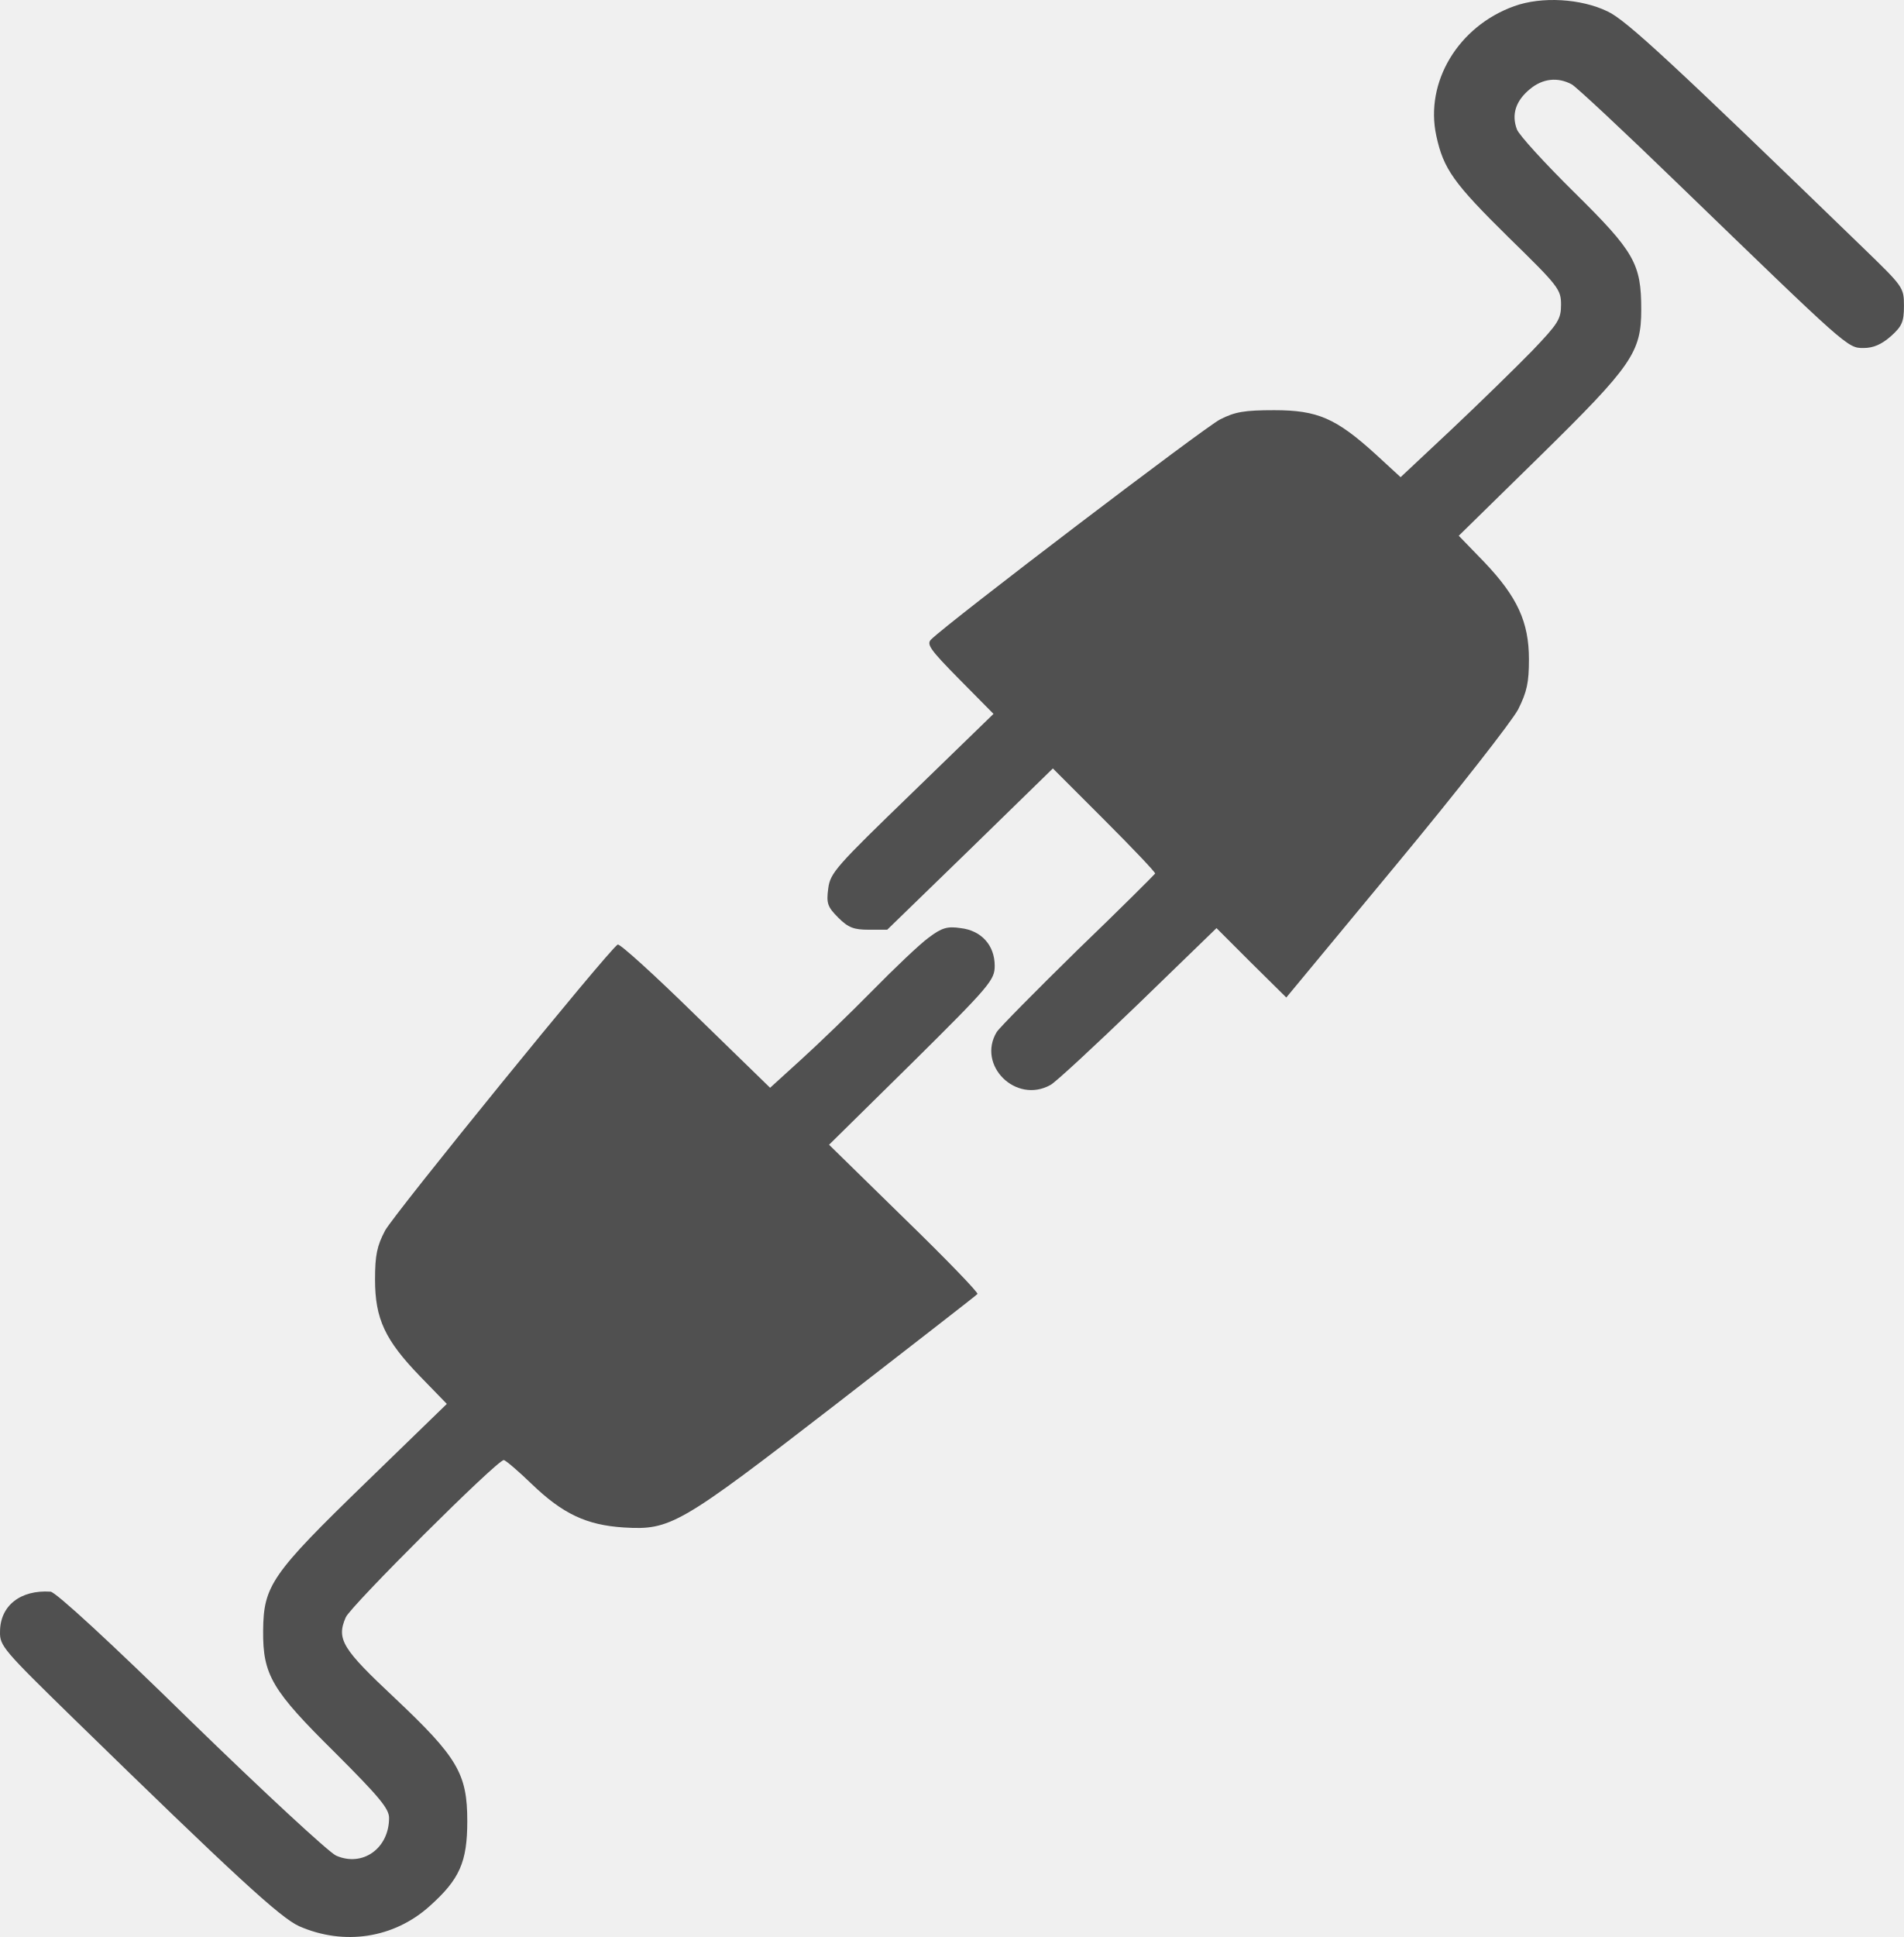
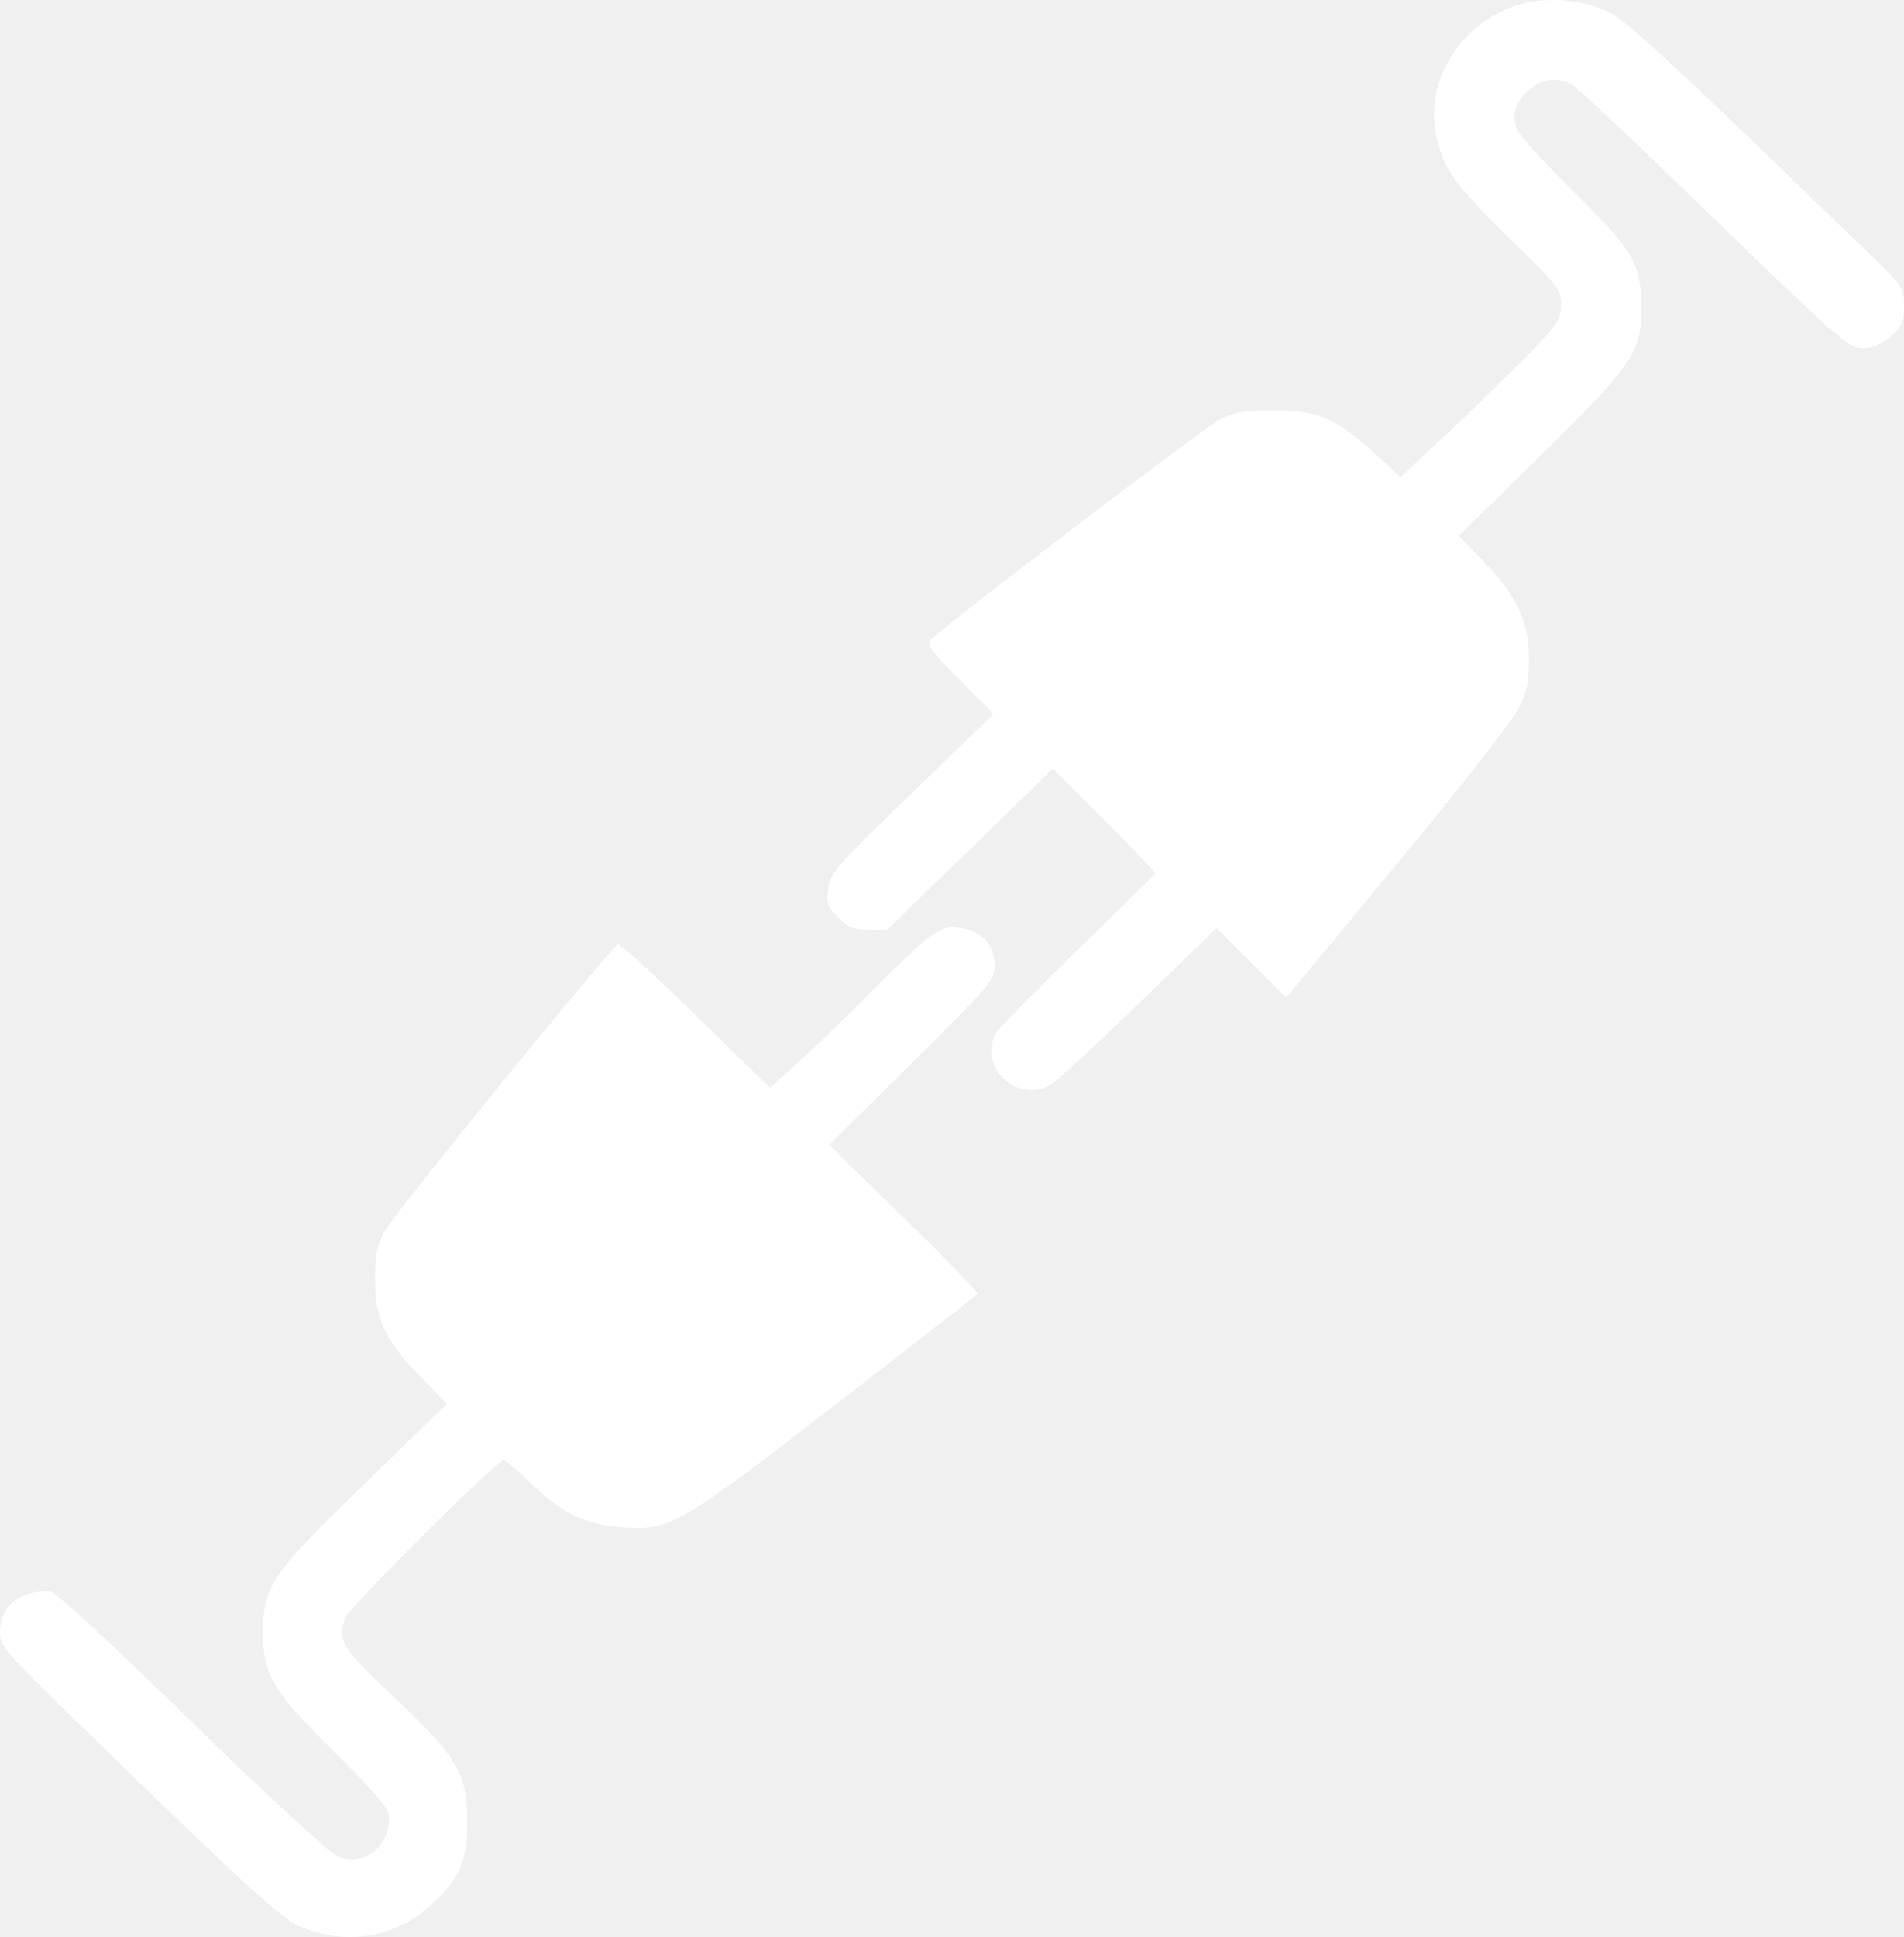
<svg xmlns="http://www.w3.org/2000/svg" version="1.0" width="474.706pt" height="482.828pt" viewBox="0 0 474.706 482.828" preserveAspectRatio="xMidYMid meet" id="svg2">
  <defs id="defs14" />
  <g transform="matrix(0.1,0,0,-0.1,-32.79418,507.7466)" id="g6" style="fill:#000000;stroke:none">
-     <path d="m 4103,5062 c -139,-50 -223,-189 -194,-323 18,-83 43,-118 180,-253 125,-122 131,-130 131,-168 0,-36 -7,-47 -72,-115 -40,-41 -130,-129 -200,-195 l -128,-120 -62,57 c -99,90 -145,110 -253,110 -74,0 -98,-4 -135,-23 -38,-19 -674,-503 -720,-548 -13,-12 -4,-25 70,-100 l 85,-86 -203,-197 c -189,-183 -204,-199 -209,-238 -5,-37 -2,-46 25,-73 25,-25 39,-30 76,-30 h 46 l 207,201 206,201 129,-129 c 70,-70 127,-130 126,-133 -2,-3 -88,-89 -193,-190 -104,-102 -195,-194 -202,-205 -50,-83 48,-180 134,-132 12,6 110,97 218,201 l 196,190 87,-87 87,-86 275,332 c 151,182 287,356 303,386 22,44 27,67 27,125 0,93 -29,156 -112,243 l -63,65 203,199 c 229,225 252,258 252,365 0,114 -17,144 -166,291 -74,73 -139,144 -144,158 -14,37 -3,71 32,100 32,27 70,31 105,12 12,-7 131,-118 265,-248 423,-409 422,-409 462,-409 25,0 45,9 68,29 28,25 33,36 33,76 0,46 -2,48 -100,143 -476,461 -593,570 -639,591 -66,32 -164,38 -233,13 z" id="path8" style="fill:#505050;fill-opacity:1" />
-     <path d="m 2643,2740 c -22,-16 -85,-76 -140,-132 -55,-56 -135,-133 -178,-172 l -77,-70 -186,181 c -102,100 -189,179 -194,176 -24,-15 -558,-672 -580,-713 -20,-38 -25,-61 -25,-122 0,-98 25,-151 112,-241 l 67,-69 -203,-197 c -234,-227 -254,-256 -255,-368 -1,-111 22,-149 180,-305 110,-110 134,-139 134,-162 0,-76 -66,-123 -132,-94 -18,8 -181,159 -362,335 -201,197 -337,322 -350,323 -75,5 -126,-35 -126,-100 -1,-35 9,-46 182,-215 403,-393 517,-498 564,-519 112,-49 236,-30 325,50 75,67 94,110 94,212 0,118 -24,159 -181,307 -130,122 -146,146 -122,201 12,28 377,392 394,392 4,0 36,-27 70,-60 77,-74 136,-102 229,-108 117,-7 138,5 529,307 192,149 351,272 353,275 3,3 -79,88 -182,188 l -188,184 207,204 c 195,193 206,207 206,242 0,51 -33,88 -85,94 -33,5 -47,1 -80,-24 z" id="path10" style="fill:#505050;fill-opacity:1" />
+     <path d="m 4103,5062 c -139,-50 -223,-189 -194,-323 18,-83 43,-118 180,-253 125,-122 131,-130 131,-168 0,-36 -7,-47 -72,-115 -40,-41 -130,-129 -200,-195 l -128,-120 -62,57 c -99,90 -145,110 -253,110 -74,0 -98,-4 -135,-23 -38,-19 -674,-503 -720,-548 -13,-12 -4,-25 70,-100 l 85,-86 -203,-197 c -189,-183 -204,-199 -209,-238 -5,-37 -2,-46 25,-73 25,-25 39,-30 76,-30 h 46 l 207,201 206,201 129,-129 c 70,-70 127,-130 126,-133 -2,-3 -88,-89 -193,-190 -104,-102 -195,-194 -202,-205 -50,-83 48,-180 134,-132 12,6 110,97 218,201 l 196,190 87,-87 87,-86 275,332 c 151,182 287,356 303,386 22,44 27,67 27,125 0,93 -29,156 -112,243 l -63,65 203,199 c 229,225 252,258 252,365 0,114 -17,144 -166,291 -74,73 -139,144 -144,158 -14,37 -3,71 32,100 32,27 70,31 105,12 12,-7 131,-118 265,-248 423,-409 422,-409 462,-409 25,0 45,9 68,29 28,25 33,36 33,76 0,46 -2,48 -100,143 -476,461 -593,570 -639,591 -66,32 -164,38 -233,13 z" id="path8" style="fill:#ffffff;fill-opacity:1" />
+     <path d="m 2643,2740 c -22,-16 -85,-76 -140,-132 -55,-56 -135,-133 -178,-172 l -77,-70 -186,181 c -102,100 -189,179 -194,176 -24,-15 -558,-672 -580,-713 -20,-38 -25,-61 -25,-122 0,-98 25,-151 112,-241 l 67,-69 -203,-197 c -234,-227 -254,-256 -255,-368 -1,-111 22,-149 180,-305 110,-110 134,-139 134,-162 0,-76 -66,-123 -132,-94 -18,8 -181,159 -362,335 -201,197 -337,322 -350,323 -75,5 -126,-35 -126,-100 -1,-35 9,-46 182,-215 403,-393 517,-498 564,-519 112,-49 236,-30 325,50 75,67 94,110 94,212 0,118 -24,159 -181,307 -130,122 -146,146 -122,201 12,28 377,392 394,392 4,0 36,-27 70,-60 77,-74 136,-102 229,-108 117,-7 138,5 529,307 192,149 351,272 353,275 3,3 -79,88 -182,188 l -188,184 207,204 c 195,193 206,207 206,242 0,51 -33,88 -85,94 -33,5 -47,1 -80,-24 z" id="path10" style="fill:#ffffff;fill-opacity:1" />
  </g>
</svg>
